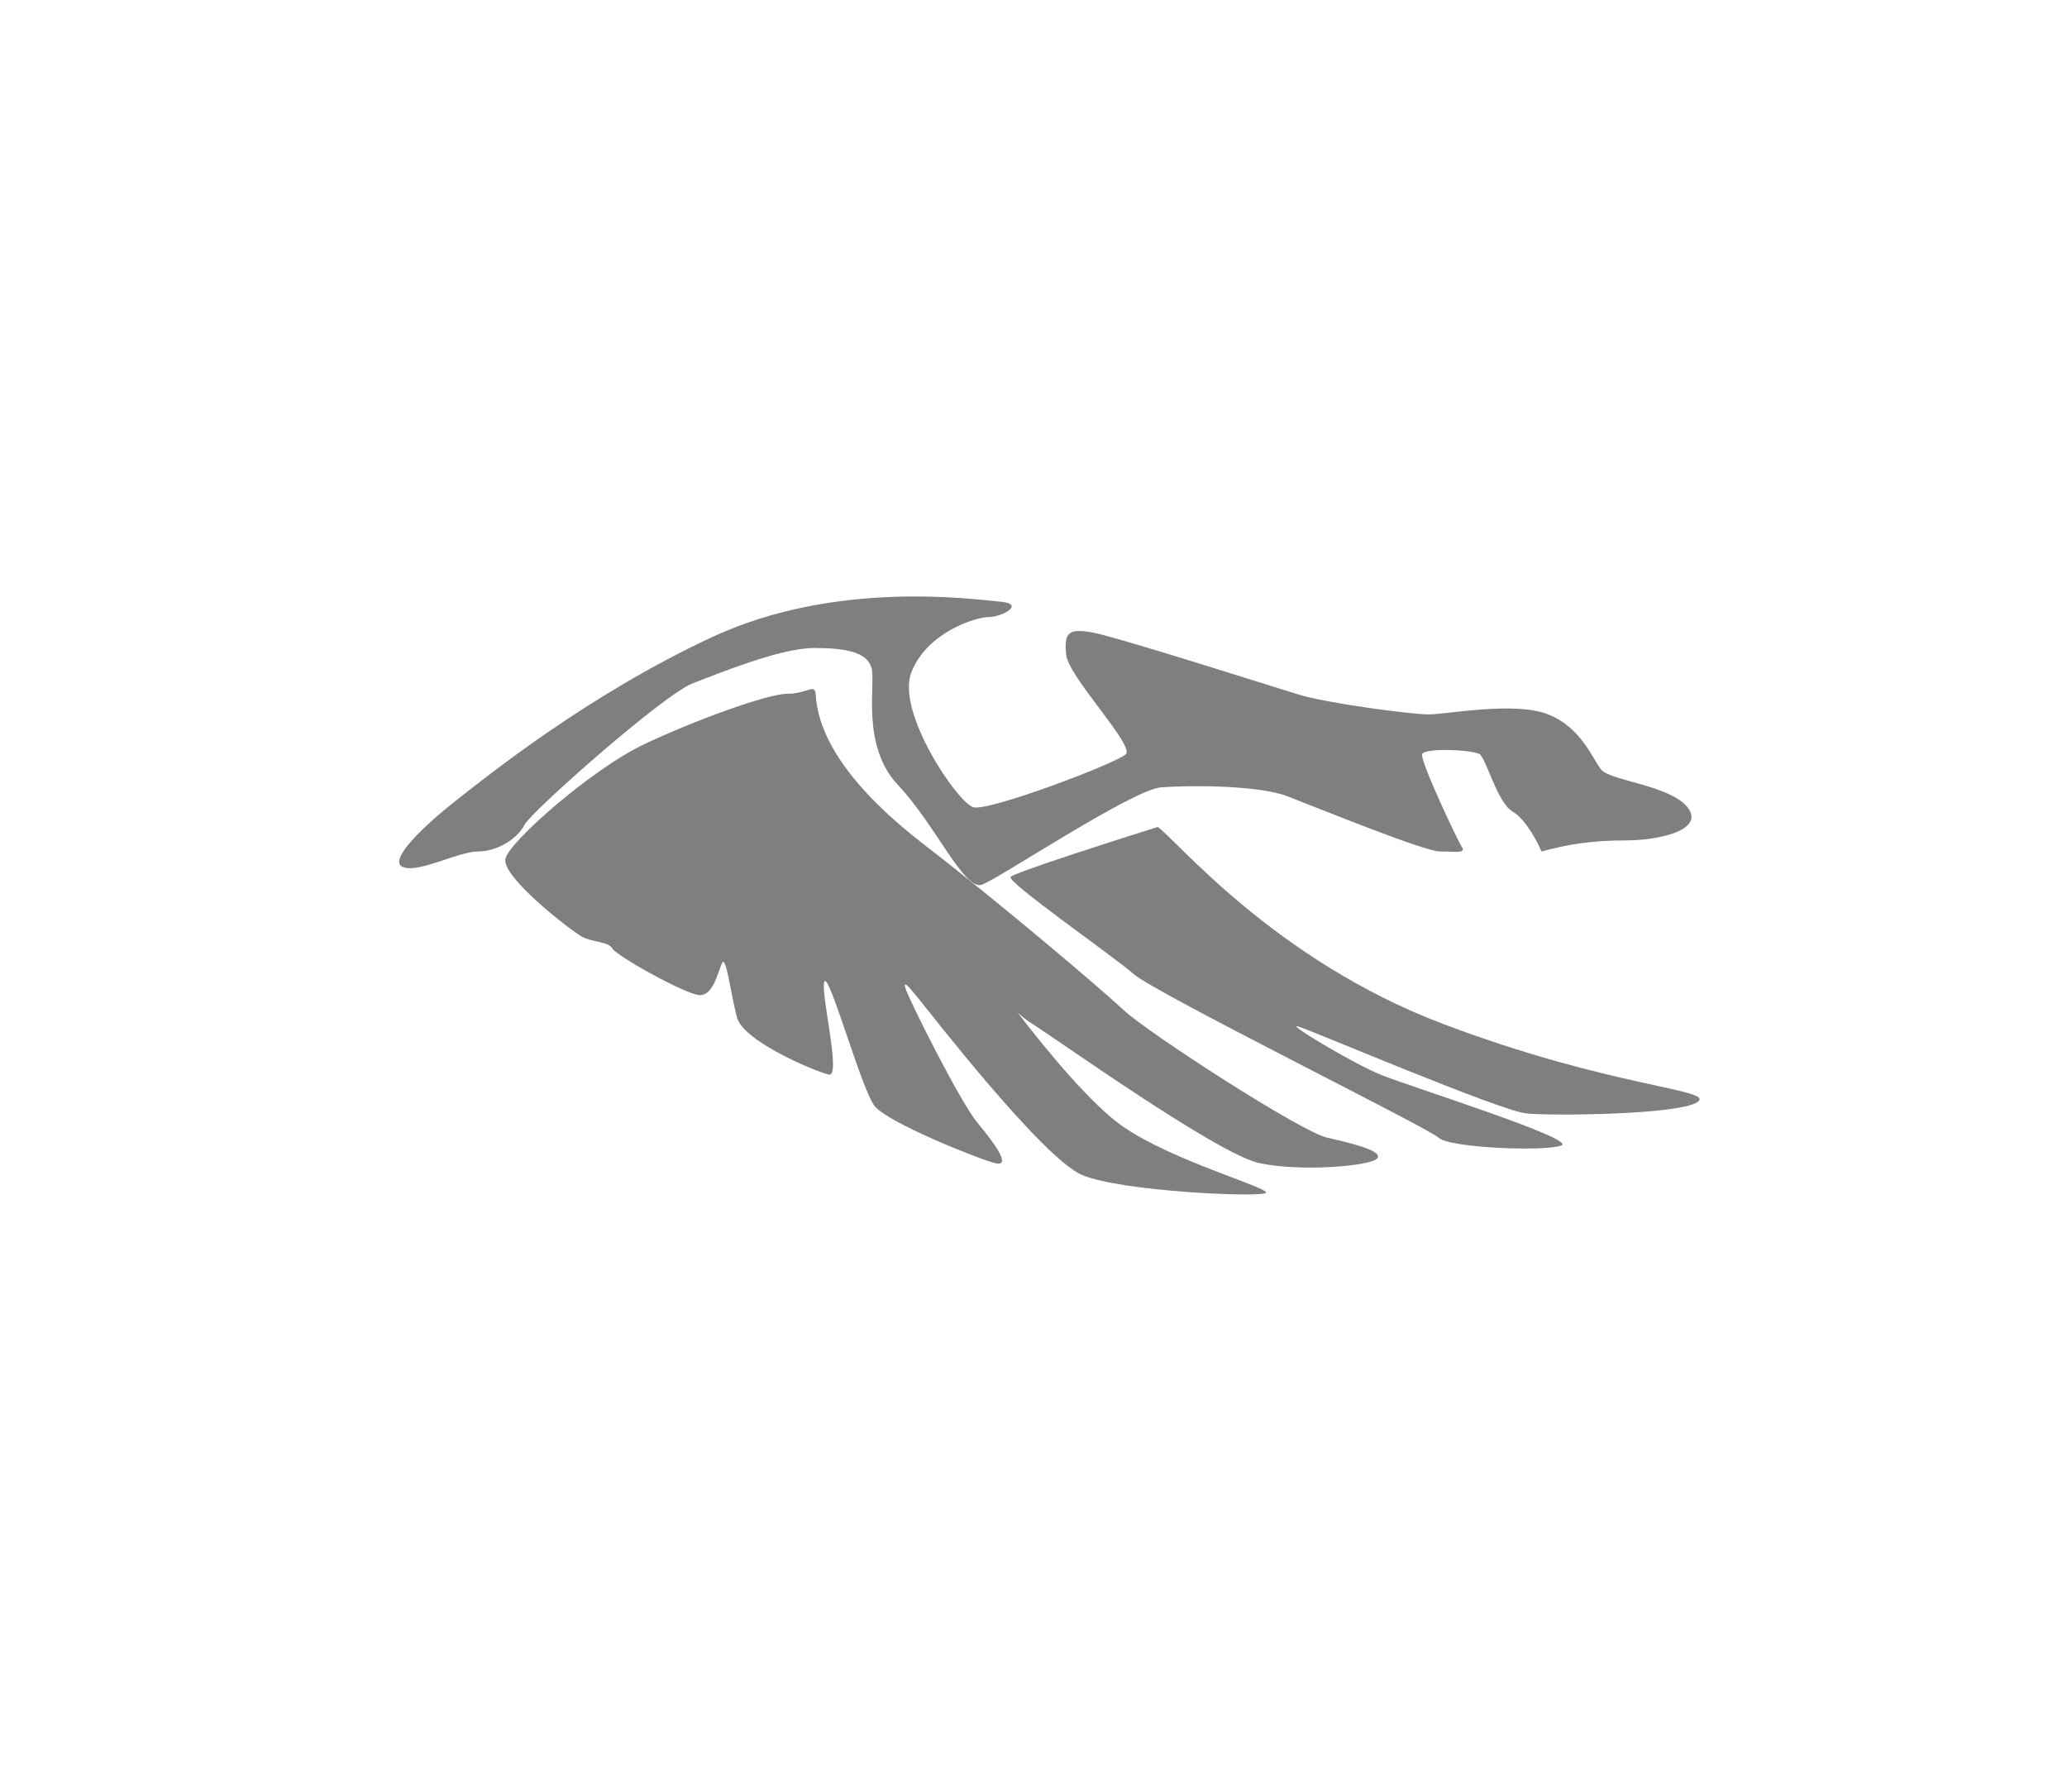
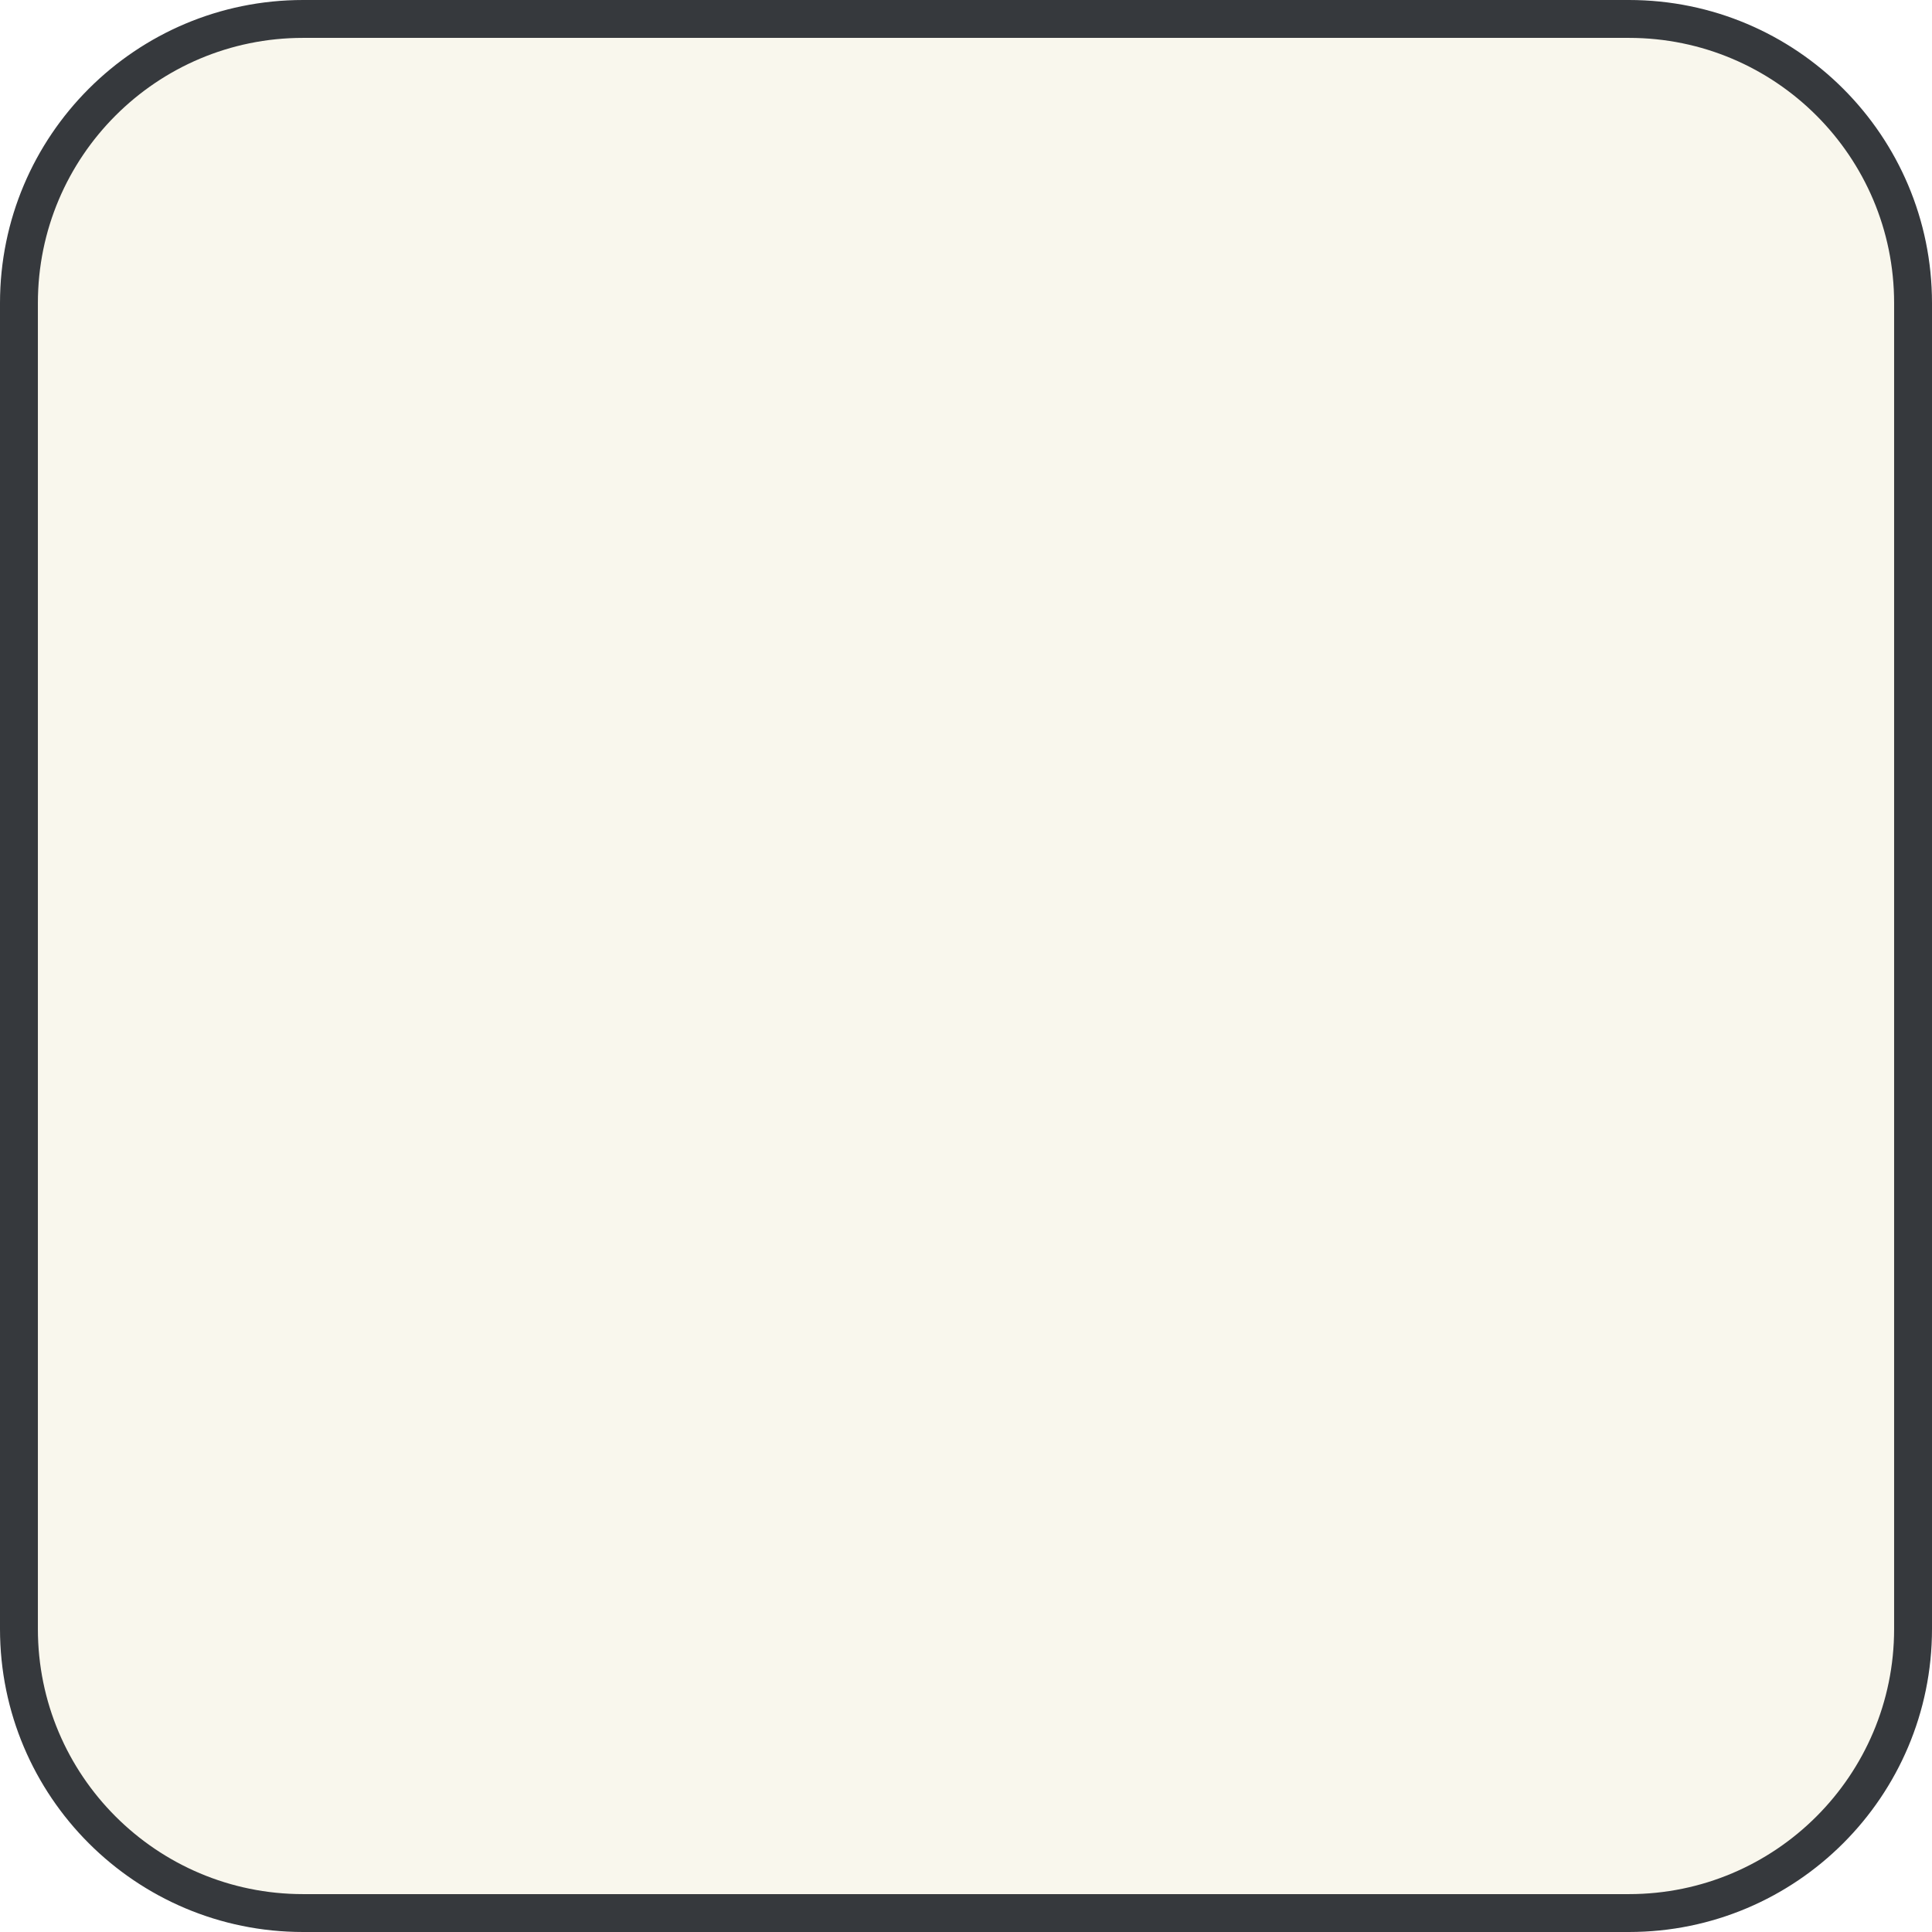
- <svg xmlns="http://www.w3.org/2000/svg" width="45" height="39" viewBox="0 0 45 39" fill="none">
-   <path d="M35.389 18.293C34.619 18.293 34.09 18.39 33.56 18.534C33.464 18.309 33.204 17.822 32.934 17.668C32.597 17.475 32.357 16.512 32.212 16.416C32.068 16.32 31.009 16.272 30.961 16.416C30.913 16.561 31.731 18.293 31.827 18.438C31.924 18.582 31.683 18.534 31.346 18.534C31.009 18.534 28.65 17.571 28.024 17.331C27.399 17.09 25.906 17.09 25.28 17.138C24.655 17.186 21.767 19.112 21.381 19.256C20.996 19.401 20.37 17.956 19.552 17.09C18.734 16.224 19.071 14.876 18.974 14.539C18.878 14.202 18.445 14.105 17.723 14.105C17.001 14.105 15.701 14.635 15.075 14.876C14.45 15.116 11.561 17.668 11.417 17.956C11.273 18.245 10.839 18.534 10.406 18.534C9.973 18.534 9.106 19.015 8.769 18.871C8.432 18.727 9.251 17.956 9.925 17.427C10.599 16.897 12.813 15.116 15.509 13.865C18.204 12.613 21.189 13.046 21.767 13.095C22.344 13.143 21.815 13.431 21.526 13.431C21.237 13.431 20.178 13.768 19.841 14.635C19.504 15.501 20.852 17.475 21.189 17.571C21.526 17.668 24.318 16.609 24.51 16.416C24.703 16.224 23.259 14.731 23.211 14.25C23.163 13.768 23.259 13.672 23.788 13.768C24.318 13.865 27.639 14.924 28.265 15.116C28.891 15.309 30.72 15.55 31.105 15.55C31.49 15.55 32.983 15.261 33.705 15.55C34.427 15.838 34.667 16.512 34.86 16.753C35.052 16.994 36.352 17.09 36.737 17.571C37.122 18.053 36.16 18.293 35.389 18.293Z" fill="#7F7F7F" />
-   <path d="M31.415 22.287C27.736 20.895 25.586 18.251 25.204 18C24.169 18.325 22.079 18.997 22.003 19.086C21.907 19.197 24.201 20.784 24.678 21.201C25.156 21.619 31.081 24.542 31.32 24.765C31.559 24.988 33.661 25.071 33.995 24.932C34.33 24.793 30.699 23.651 30.078 23.401C29.456 23.15 27.975 22.259 28.262 22.343C28.549 22.426 32.658 24.18 33.231 24.236C33.804 24.292 36.576 24.264 36.958 23.985C37.34 23.707 35.094 23.679 31.415 22.287Z" fill="#7F7F7F" />
-   <path d="M17.758 15.101C17.805 16.081 18.566 17.19 20.136 18.398C21.705 19.605 23.94 21.498 24.464 21.987C24.987 22.477 28.316 24.631 28.887 24.761C29.457 24.892 30.123 25.055 29.98 25.218C29.838 25.381 28.316 25.512 27.412 25.316C26.509 25.12 23.037 22.64 22.466 22.281C22.35 22.208 22.246 22.125 22.154 22.039C22.821 22.912 23.787 24.069 24.464 24.533C25.557 25.283 27.698 25.871 27.555 25.968C27.412 26.066 24.416 25.936 23.56 25.577C22.704 25.218 20.231 22.02 20.041 21.791C19.85 21.563 19.66 21.302 19.708 21.498C19.755 21.694 20.897 23.978 21.277 24.435C21.658 24.892 22.038 25.414 21.658 25.316C21.277 25.218 19.327 24.435 19.042 24.076C18.756 23.717 18.043 21.139 17.948 21.367C17.853 21.596 18.328 23.456 18.043 23.39C17.758 23.325 16.188 22.672 16.046 22.15C15.903 21.628 15.808 20.747 15.713 20.976C15.617 21.204 15.522 21.661 15.237 21.661C14.952 21.661 13.43 20.812 13.335 20.649C13.24 20.486 12.907 20.519 12.669 20.388C12.431 20.258 10.909 19.083 11.004 18.691C11.099 18.3 12.907 16.733 14.001 16.211C15.094 15.689 16.711 15.101 17.139 15.101C17.567 15.101 17.734 14.873 17.758 15.101Z" fill="#7F7F7F" />
+ <svg xmlns="http://www.w3.org/2000/svg" style="background: transparent; background-color: transparent; color-scheme: light dark;" version="1.1" width="306px" height="306px" viewBox="0 0 306 306" content="&lt;mxfile host=&quot;app.diagrams.net&quot; agent=&quot;Mozilla/5.0 (Macintosh; Intel Mac OS X 10_15_7) AppleWebKit/537.36 (KHTML, like Gecko) Chrome/143.0.0.0 Safari/537.36&quot; version=&quot;29.3.4&quot; scale=&quot;3&quot; border=&quot;0&quot;&gt;&#10;  &lt;diagram name=&quot;Page-1&quot; id=&quot;ysyKXz9aGx9eRi2c4tyL&quot;&gt;&#10;    &lt;mxGraphModel dx=&quot;976&quot; dy=&quot;668&quot; grid=&quot;1&quot; gridSize=&quot;10&quot; guides=&quot;1&quot; tooltips=&quot;1&quot; connect=&quot;1&quot; arrows=&quot;1&quot; fold=&quot;1&quot; page=&quot;1&quot; pageScale=&quot;1&quot; pageWidth=&quot;850&quot; pageHeight=&quot;1100&quot; math=&quot;0&quot; shadow=&quot;0&quot;&gt;&#10;      &lt;root&gt;&#10;        &lt;mxCell id=&quot;0&quot; /&gt;&#10;        &lt;mxCell id=&quot;1&quot; parent=&quot;0&quot; /&gt;&#10;        &lt;mxCell id=&quot;lgMbSeHoEsUeVl87BdF0-1&quot; parent=&quot;1&quot; style=&quot;rounded=1;whiteSpace=wrap;html=1;fillColor=#f9f7ed;strokeColor=#36393d;strokeWidth=2;&quot; value=&quot;&quot; vertex=&quot;1&quot;&gt;&#10;          &lt;mxGeometry height=&quot;100&quot; width=&quot;100&quot; x=&quot;70&quot; y=&quot;30&quot; as=&quot;geometry&quot; /&gt;&#10;        &lt;/mxCell&gt;&#10;      &lt;/root&gt;&#10;    &lt;/mxGraphModel&gt;&#10;  &lt;/diagram&gt;&#10;&lt;/mxfile&gt;&#10;">
+   <defs />
+   <g>
+     <g data-cell-id="0">
+       <g data-cell-id="1">
+         <g data-cell-id="lgMbSeHoEsUeVl87BdF0-1">
+           <g>
+             <rect x="3" y="3" width="300" height="300" rx="45" ry="45" fill="#f9f7ed" stroke="#36393d" stroke-width="6" pointer-events="all" style="fill: light-dark(rgb(249, 247, 237), rgb(27, 25, 17)); stroke: light-dark(rgb(54, 57, 61), rgb(186, 189, 192));" />
+           </g>
+         </g>
+       </g>
+     </g>
+   </g>
</svg>
